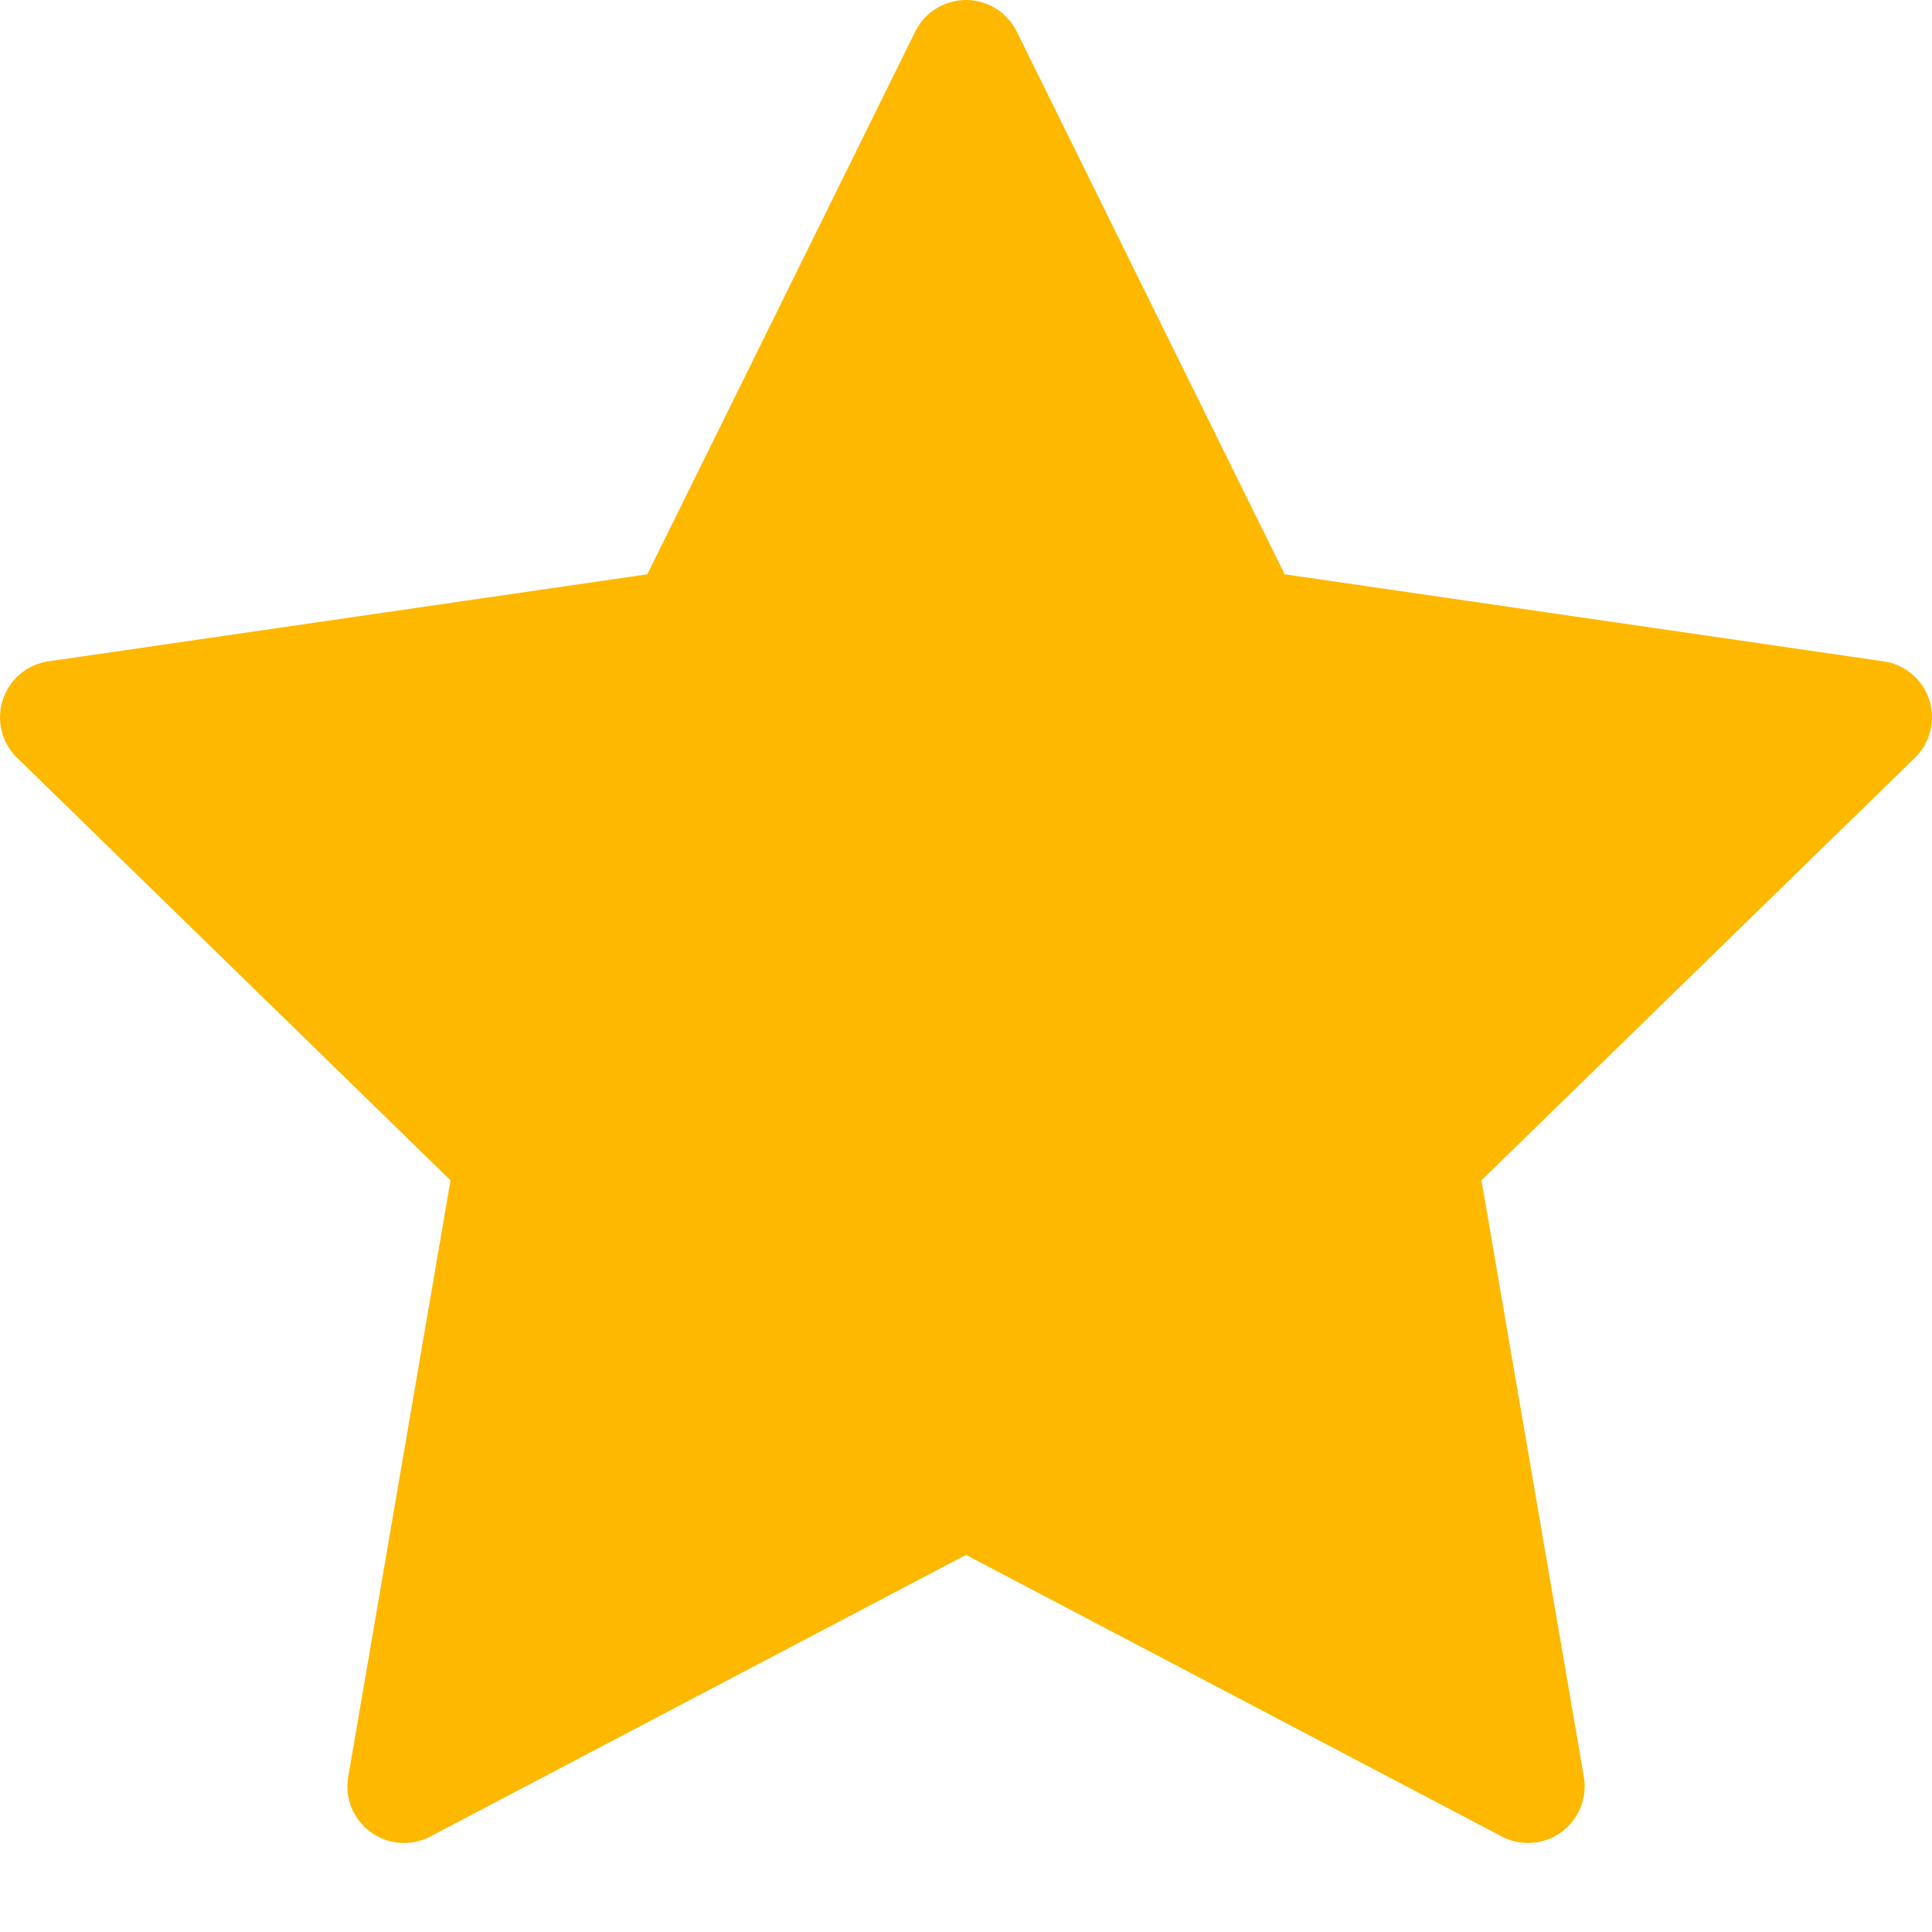
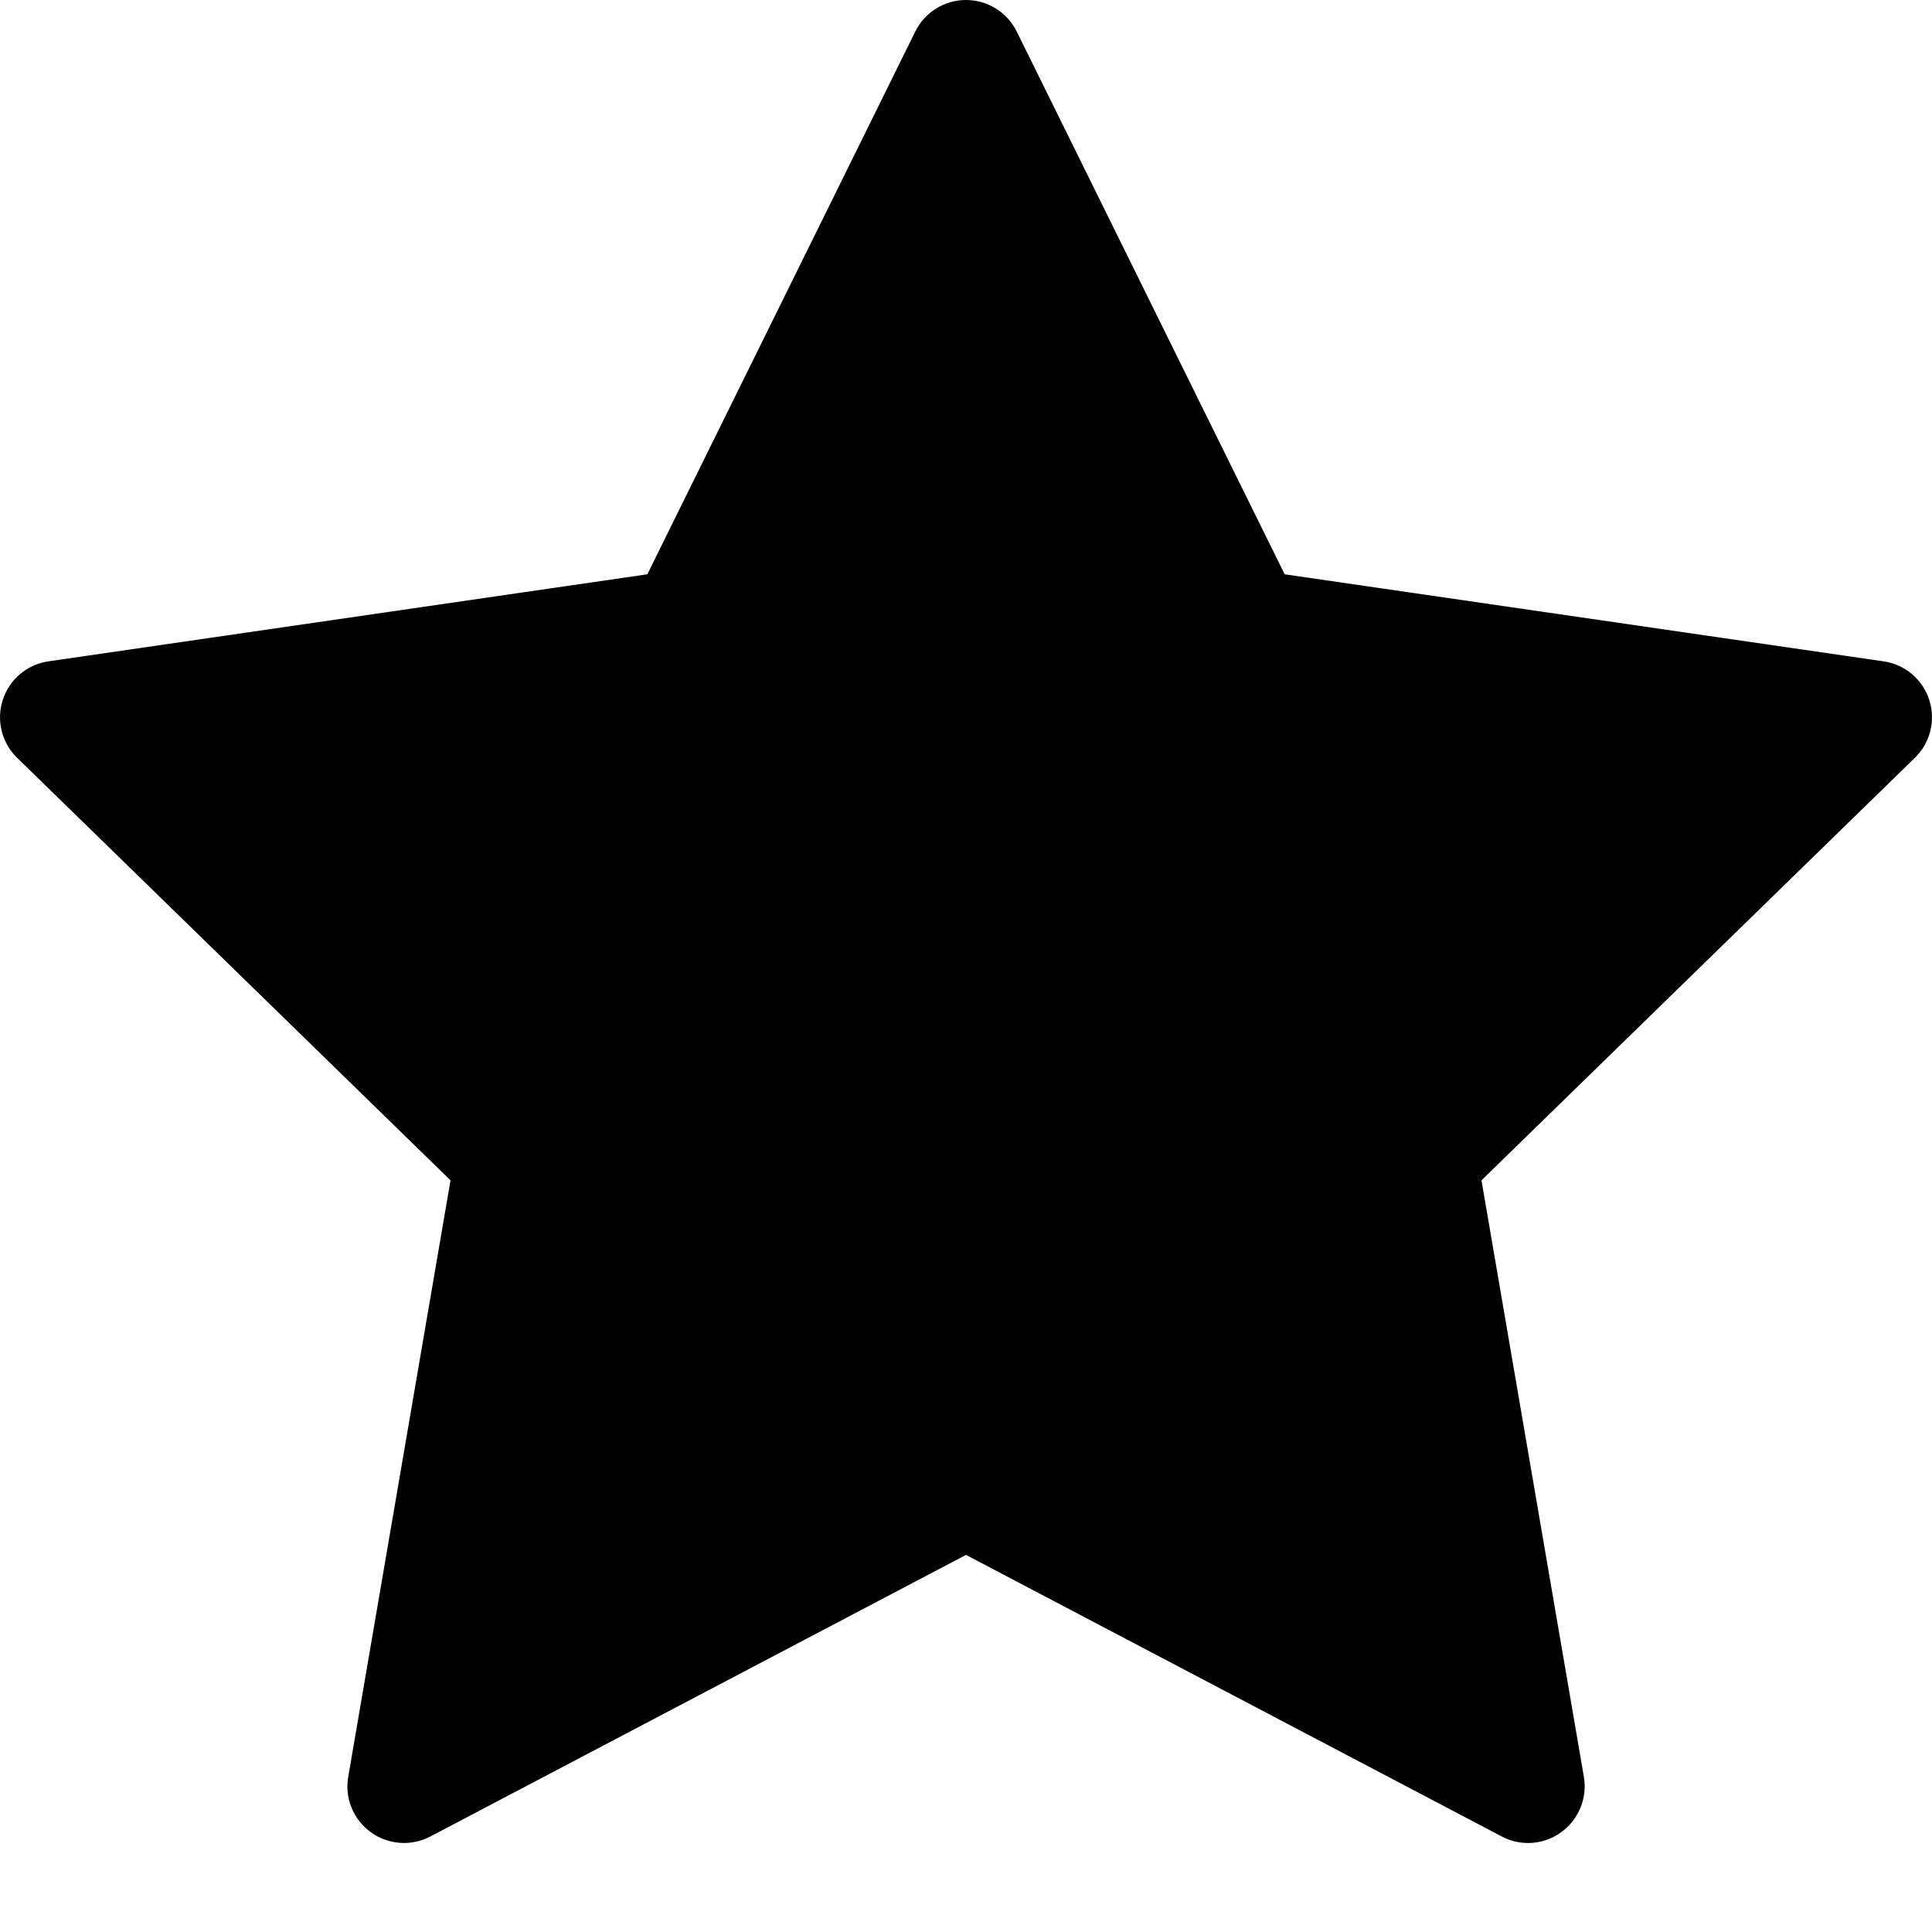
- <svg xmlns="http://www.w3.org/2000/svg" width="16" height="16" viewBox="0 0 16 16" fill="none">
-   <path d="M0.023 5.796C0.078 5.626 0.225 5.502 0.401 5.477L5.361 4.756L7.58 0.261C7.659 0.101 7.822 0 8 0C8.178 0 8.341 0.101 8.42 0.261L10.639 4.756L15.599 5.477C15.775 5.502 15.922 5.626 15.977 5.796C16.032 5.965 15.986 6.152 15.858 6.276L12.269 9.775L13.117 14.715C13.147 14.891 13.074 15.068 12.93 15.173C12.848 15.233 12.752 15.263 12.655 15.263C12.58 15.263 12.505 15.245 12.437 15.209L8 12.877L3.564 15.209C3.406 15.292 3.214 15.278 3.07 15.173C2.926 15.068 2.853 14.891 2.884 14.715L3.731 9.775L0.142 6.276C0.014 6.152 -0.032 5.965 0.023 5.796Z" fill="#FFB800" />
+ <svg xmlns="http://www.w3.org/2000/svg" viewBox="0 0 16 16">
+   <path d="M0.023 5.796C0.078 5.626 0.225 5.502 0.401 5.477L5.361 4.756L7.58 0.261C7.659 0.101 7.822 0 8 0C8.178 0 8.341 0.101 8.42 0.261L10.639 4.756L15.599 5.477C15.775 5.502 15.922 5.626 15.977 5.796C16.032 5.965 15.986 6.152 15.858 6.276L12.269 9.775L13.117 14.715C13.147 14.891 13.074 15.068 12.93 15.173C12.848 15.233 12.752 15.263 12.655 15.263C12.58 15.263 12.505 15.245 12.437 15.209L8 12.877L3.564 15.209C3.406 15.292 3.214 15.278 3.07 15.173C2.926 15.068 2.853 14.891 2.884 14.715L3.731 9.775L0.142 6.276C0.014 6.152 -0.032 5.965 0.023 5.796Z" />
</svg>
